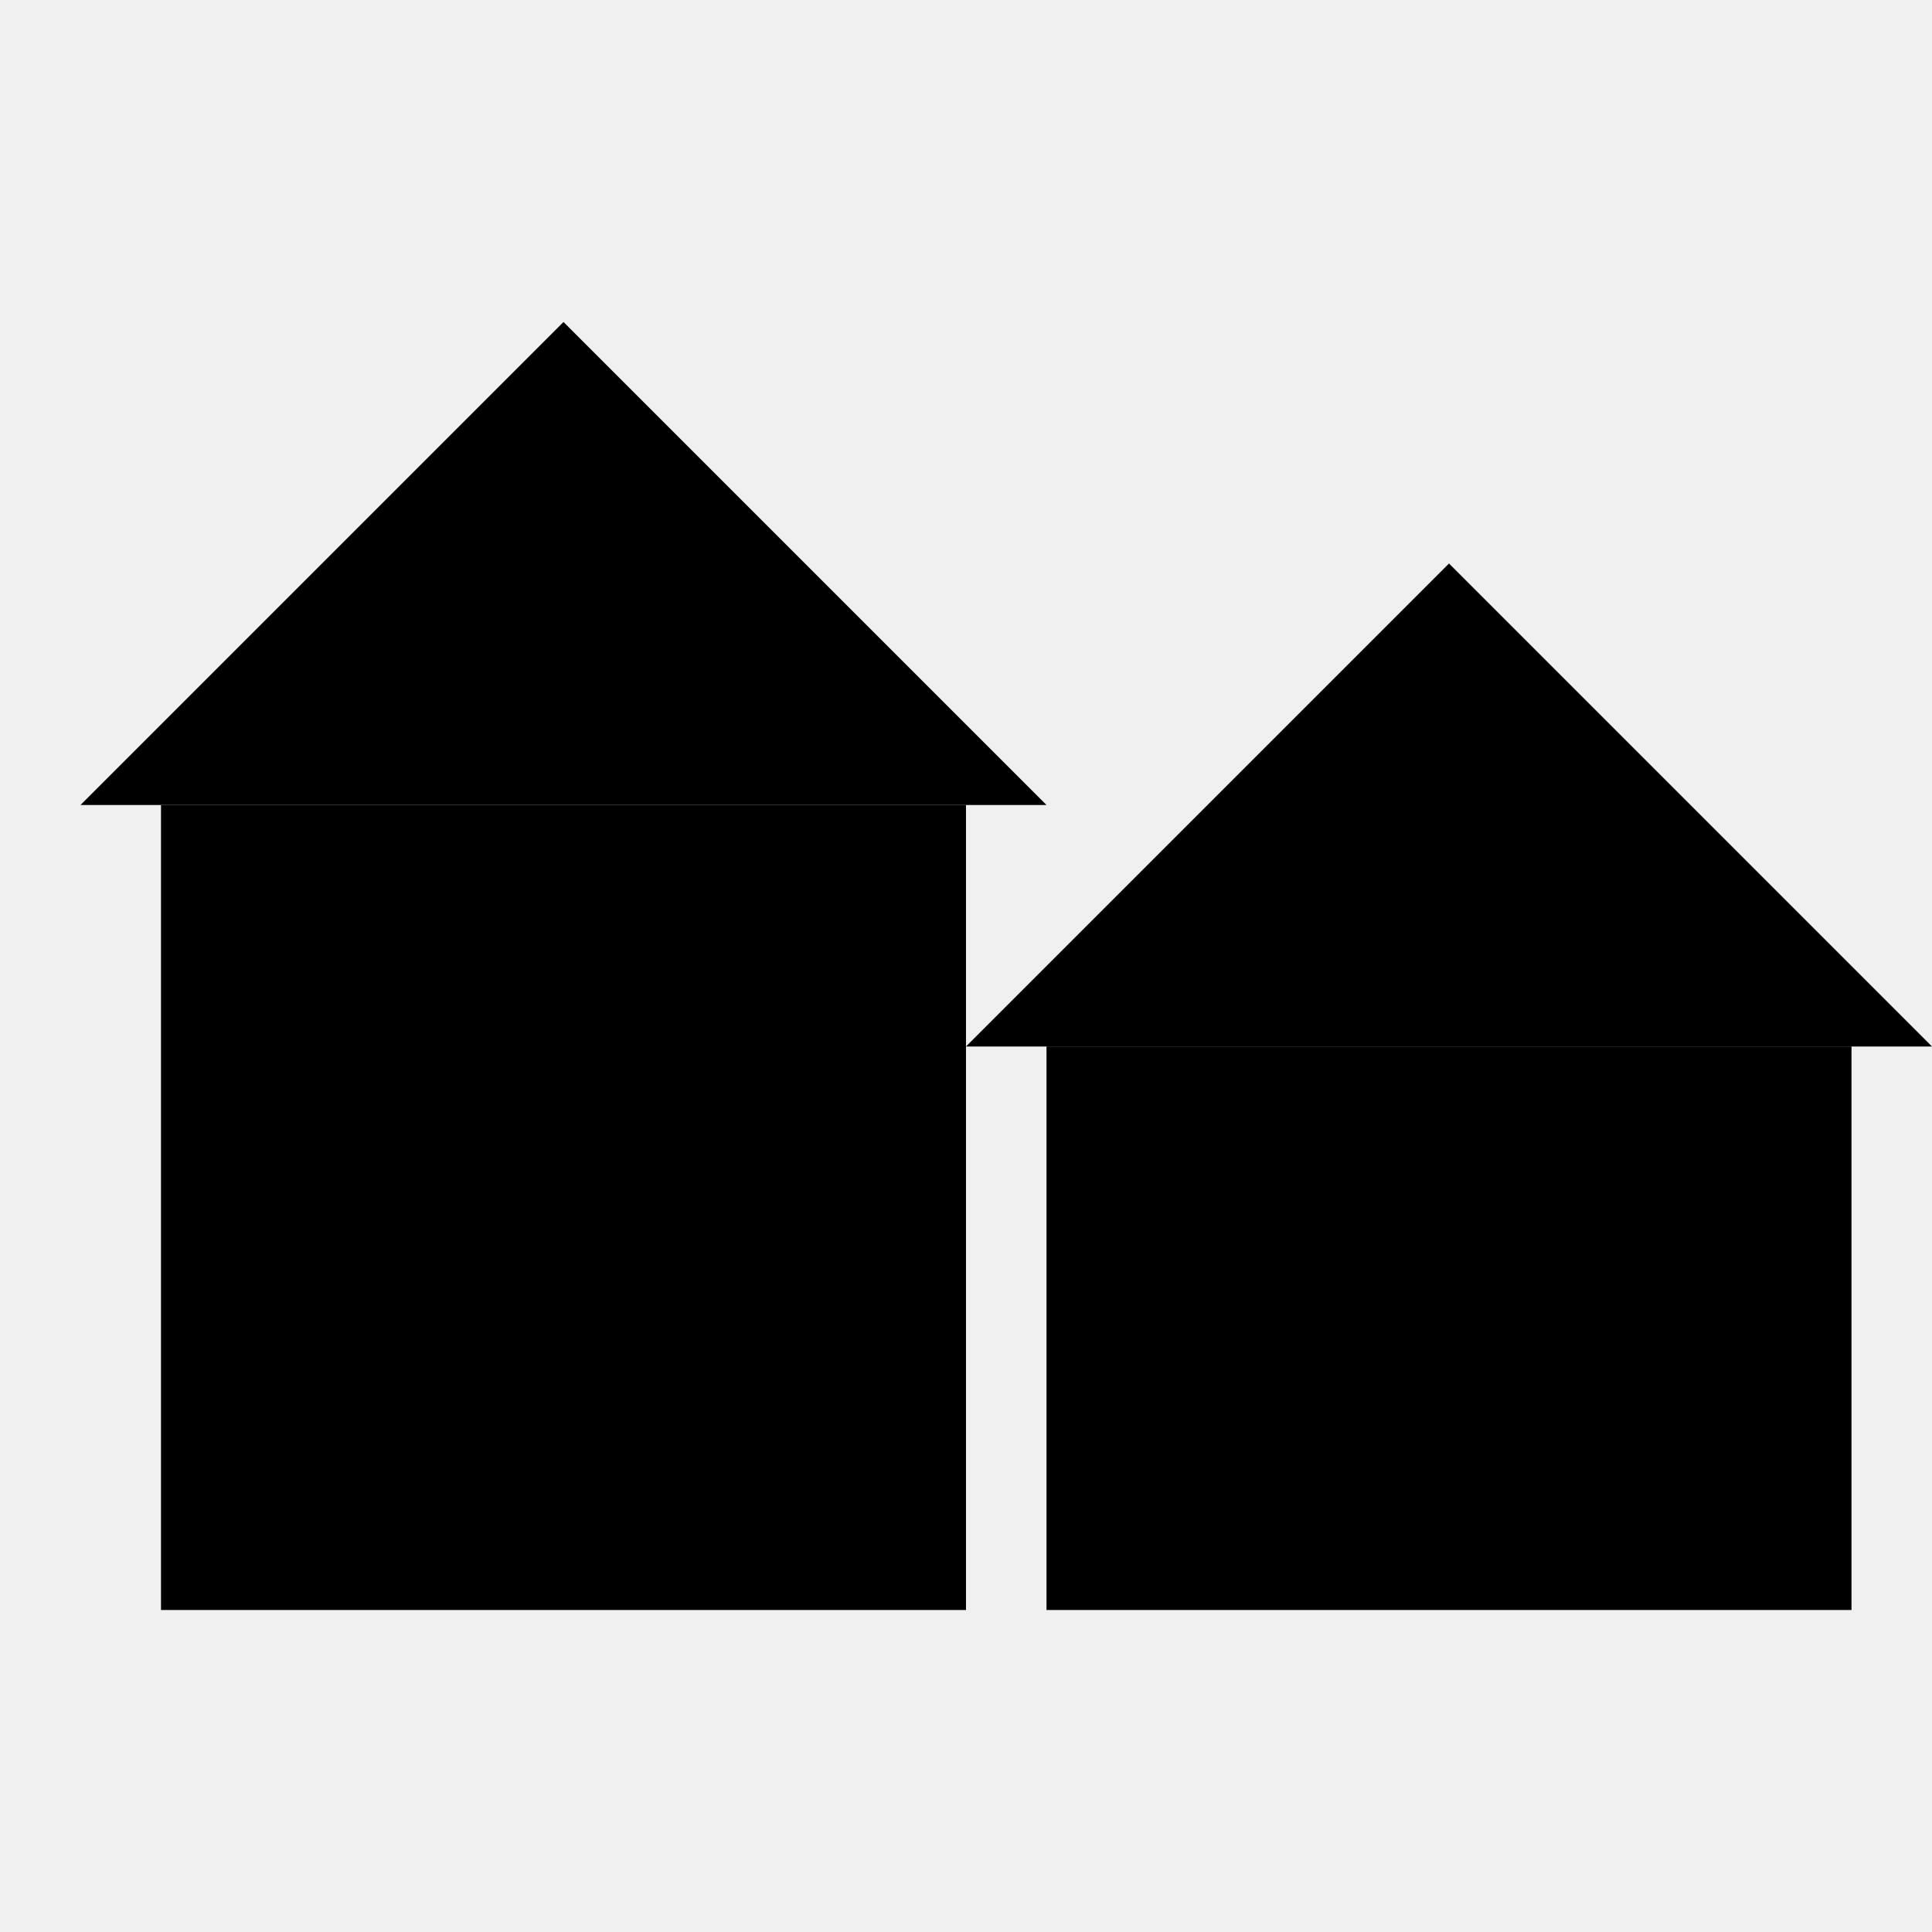
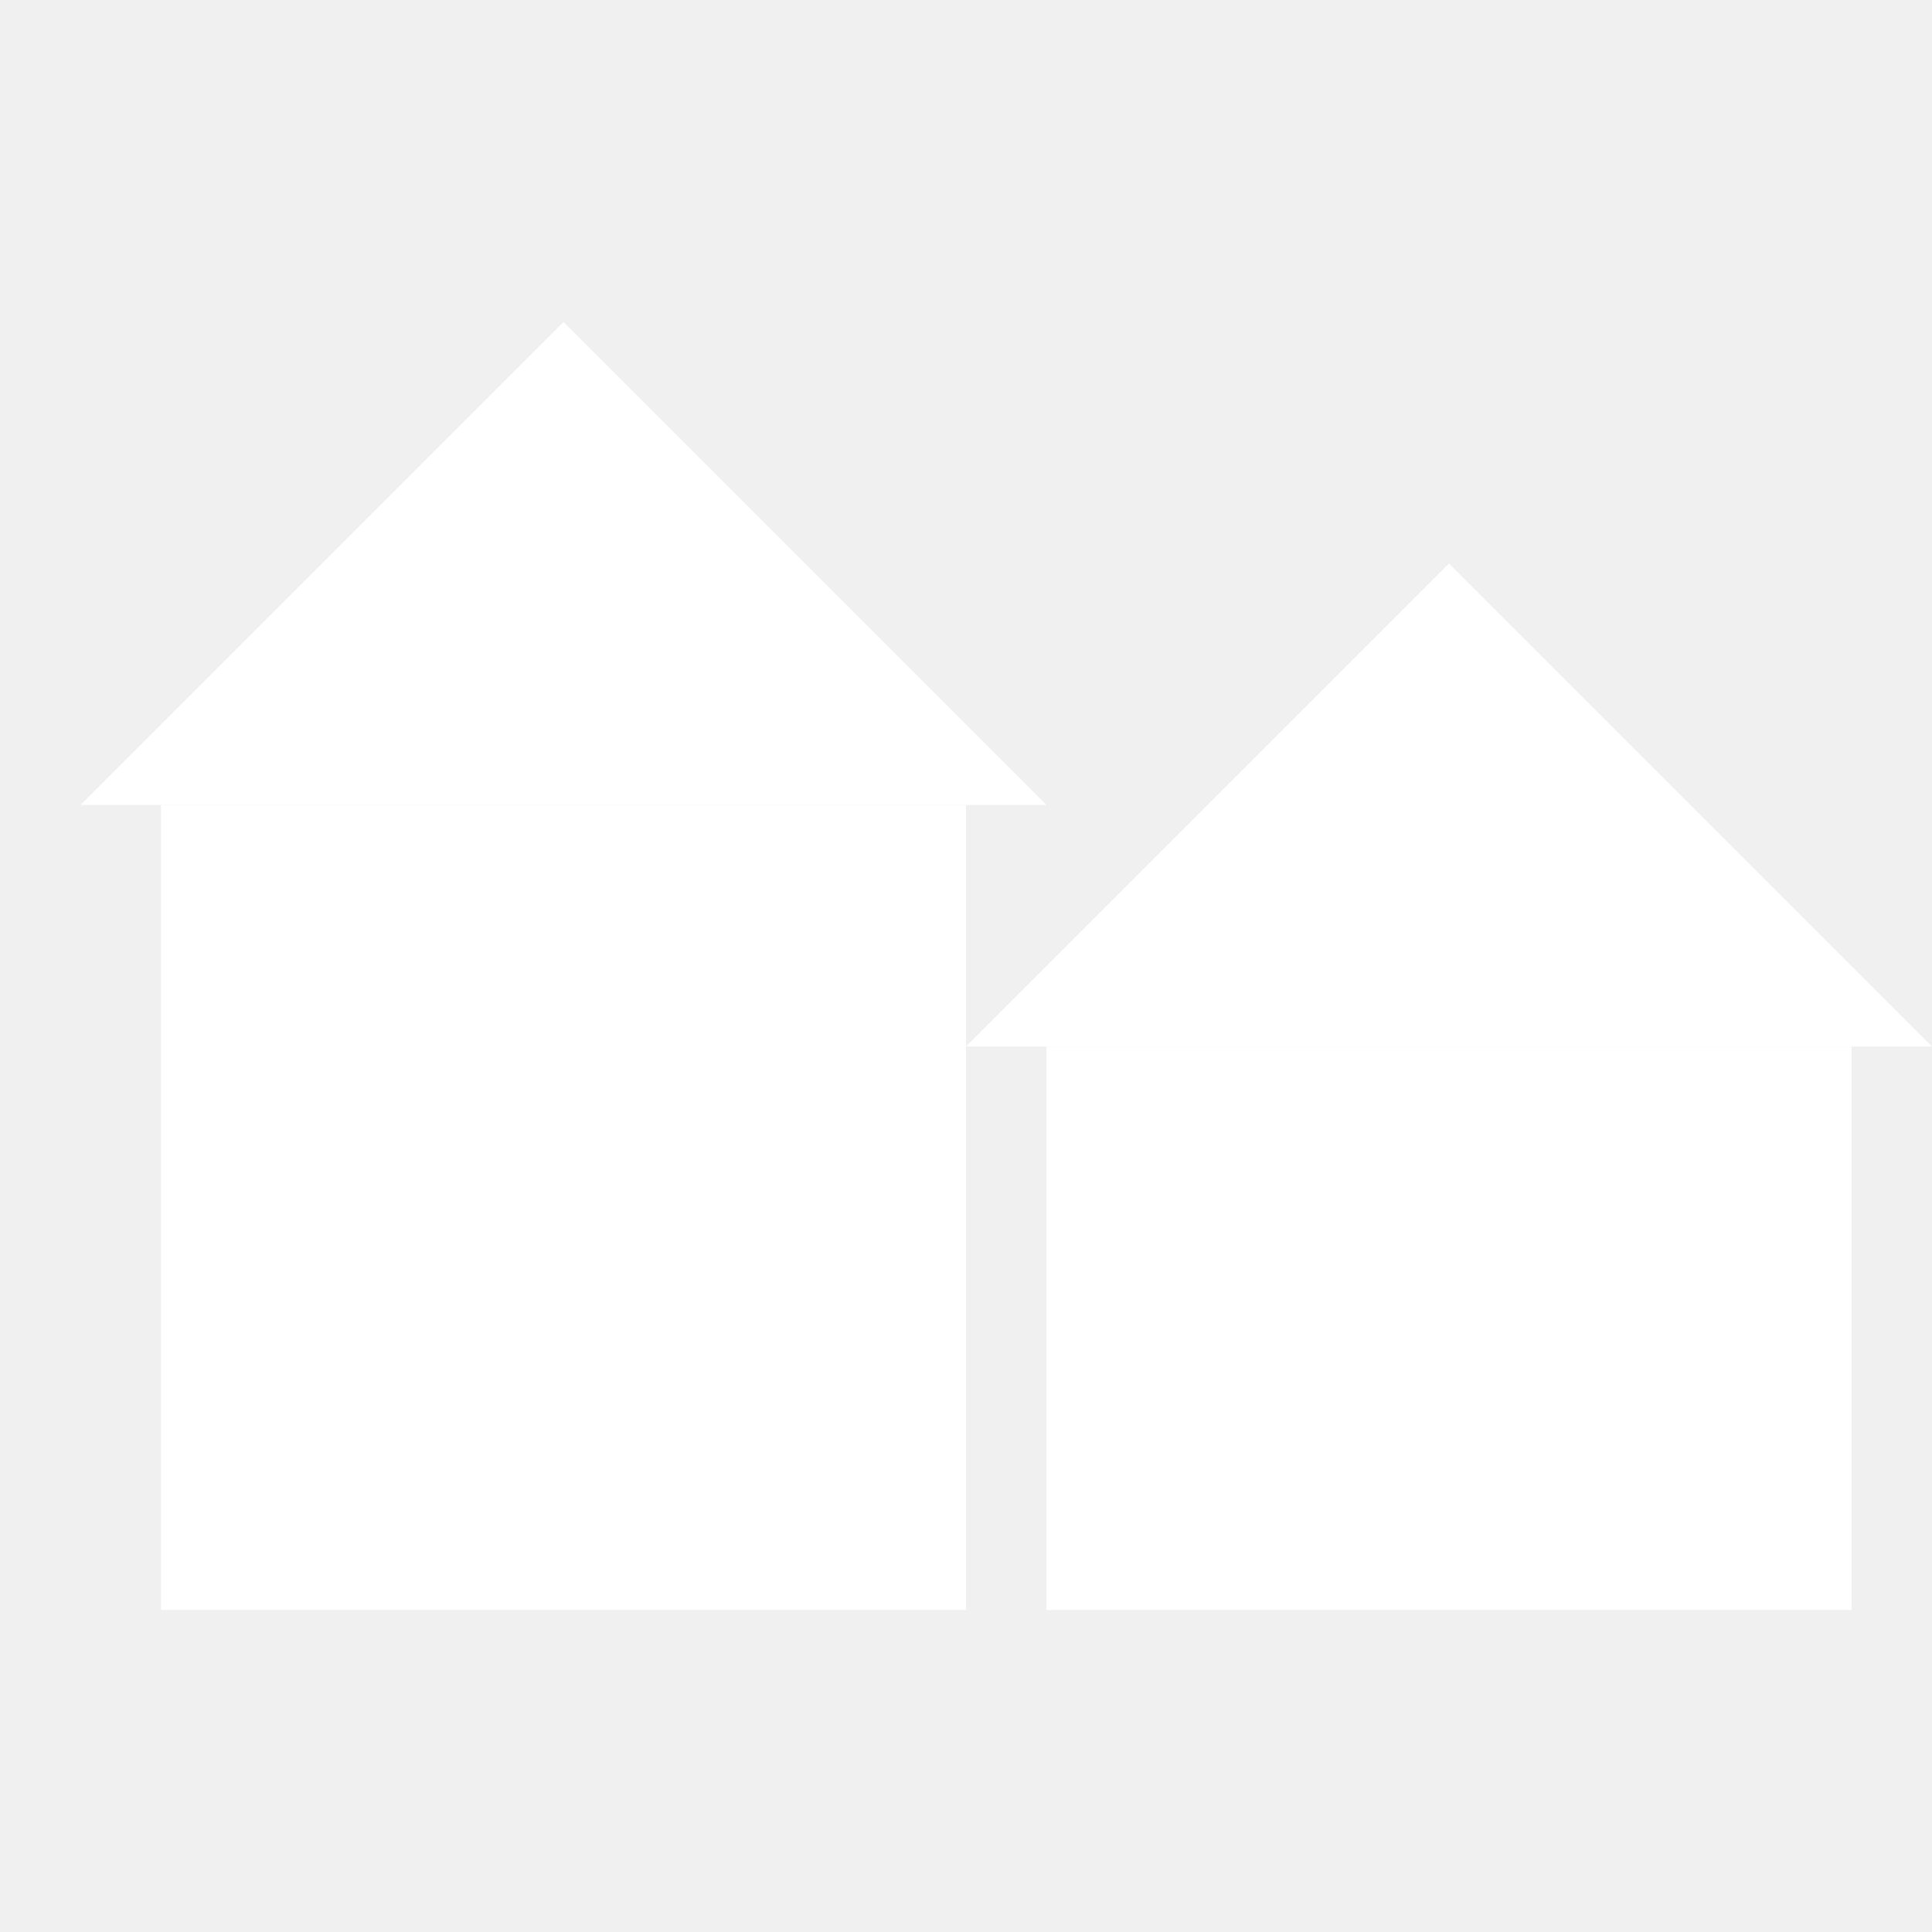
- <svg xmlns="http://www.w3.org/2000/svg" viewBox="0 0 24 24" width="24" height="24" fill="currentColor">
+ <svg xmlns="http://www.w3.org/2000/svg" viewBox="0 0 24 24" width="24" height="24" fill="#FFFFFF">
  <polygon points="7,4 1,10 13,10" />
  <rect x="2" y="10" width="10" height="10" />
  <polygon points="18,7 12,13 24,13" />
  <rect x="13" y="13" width="10" height="7" />
</svg>
